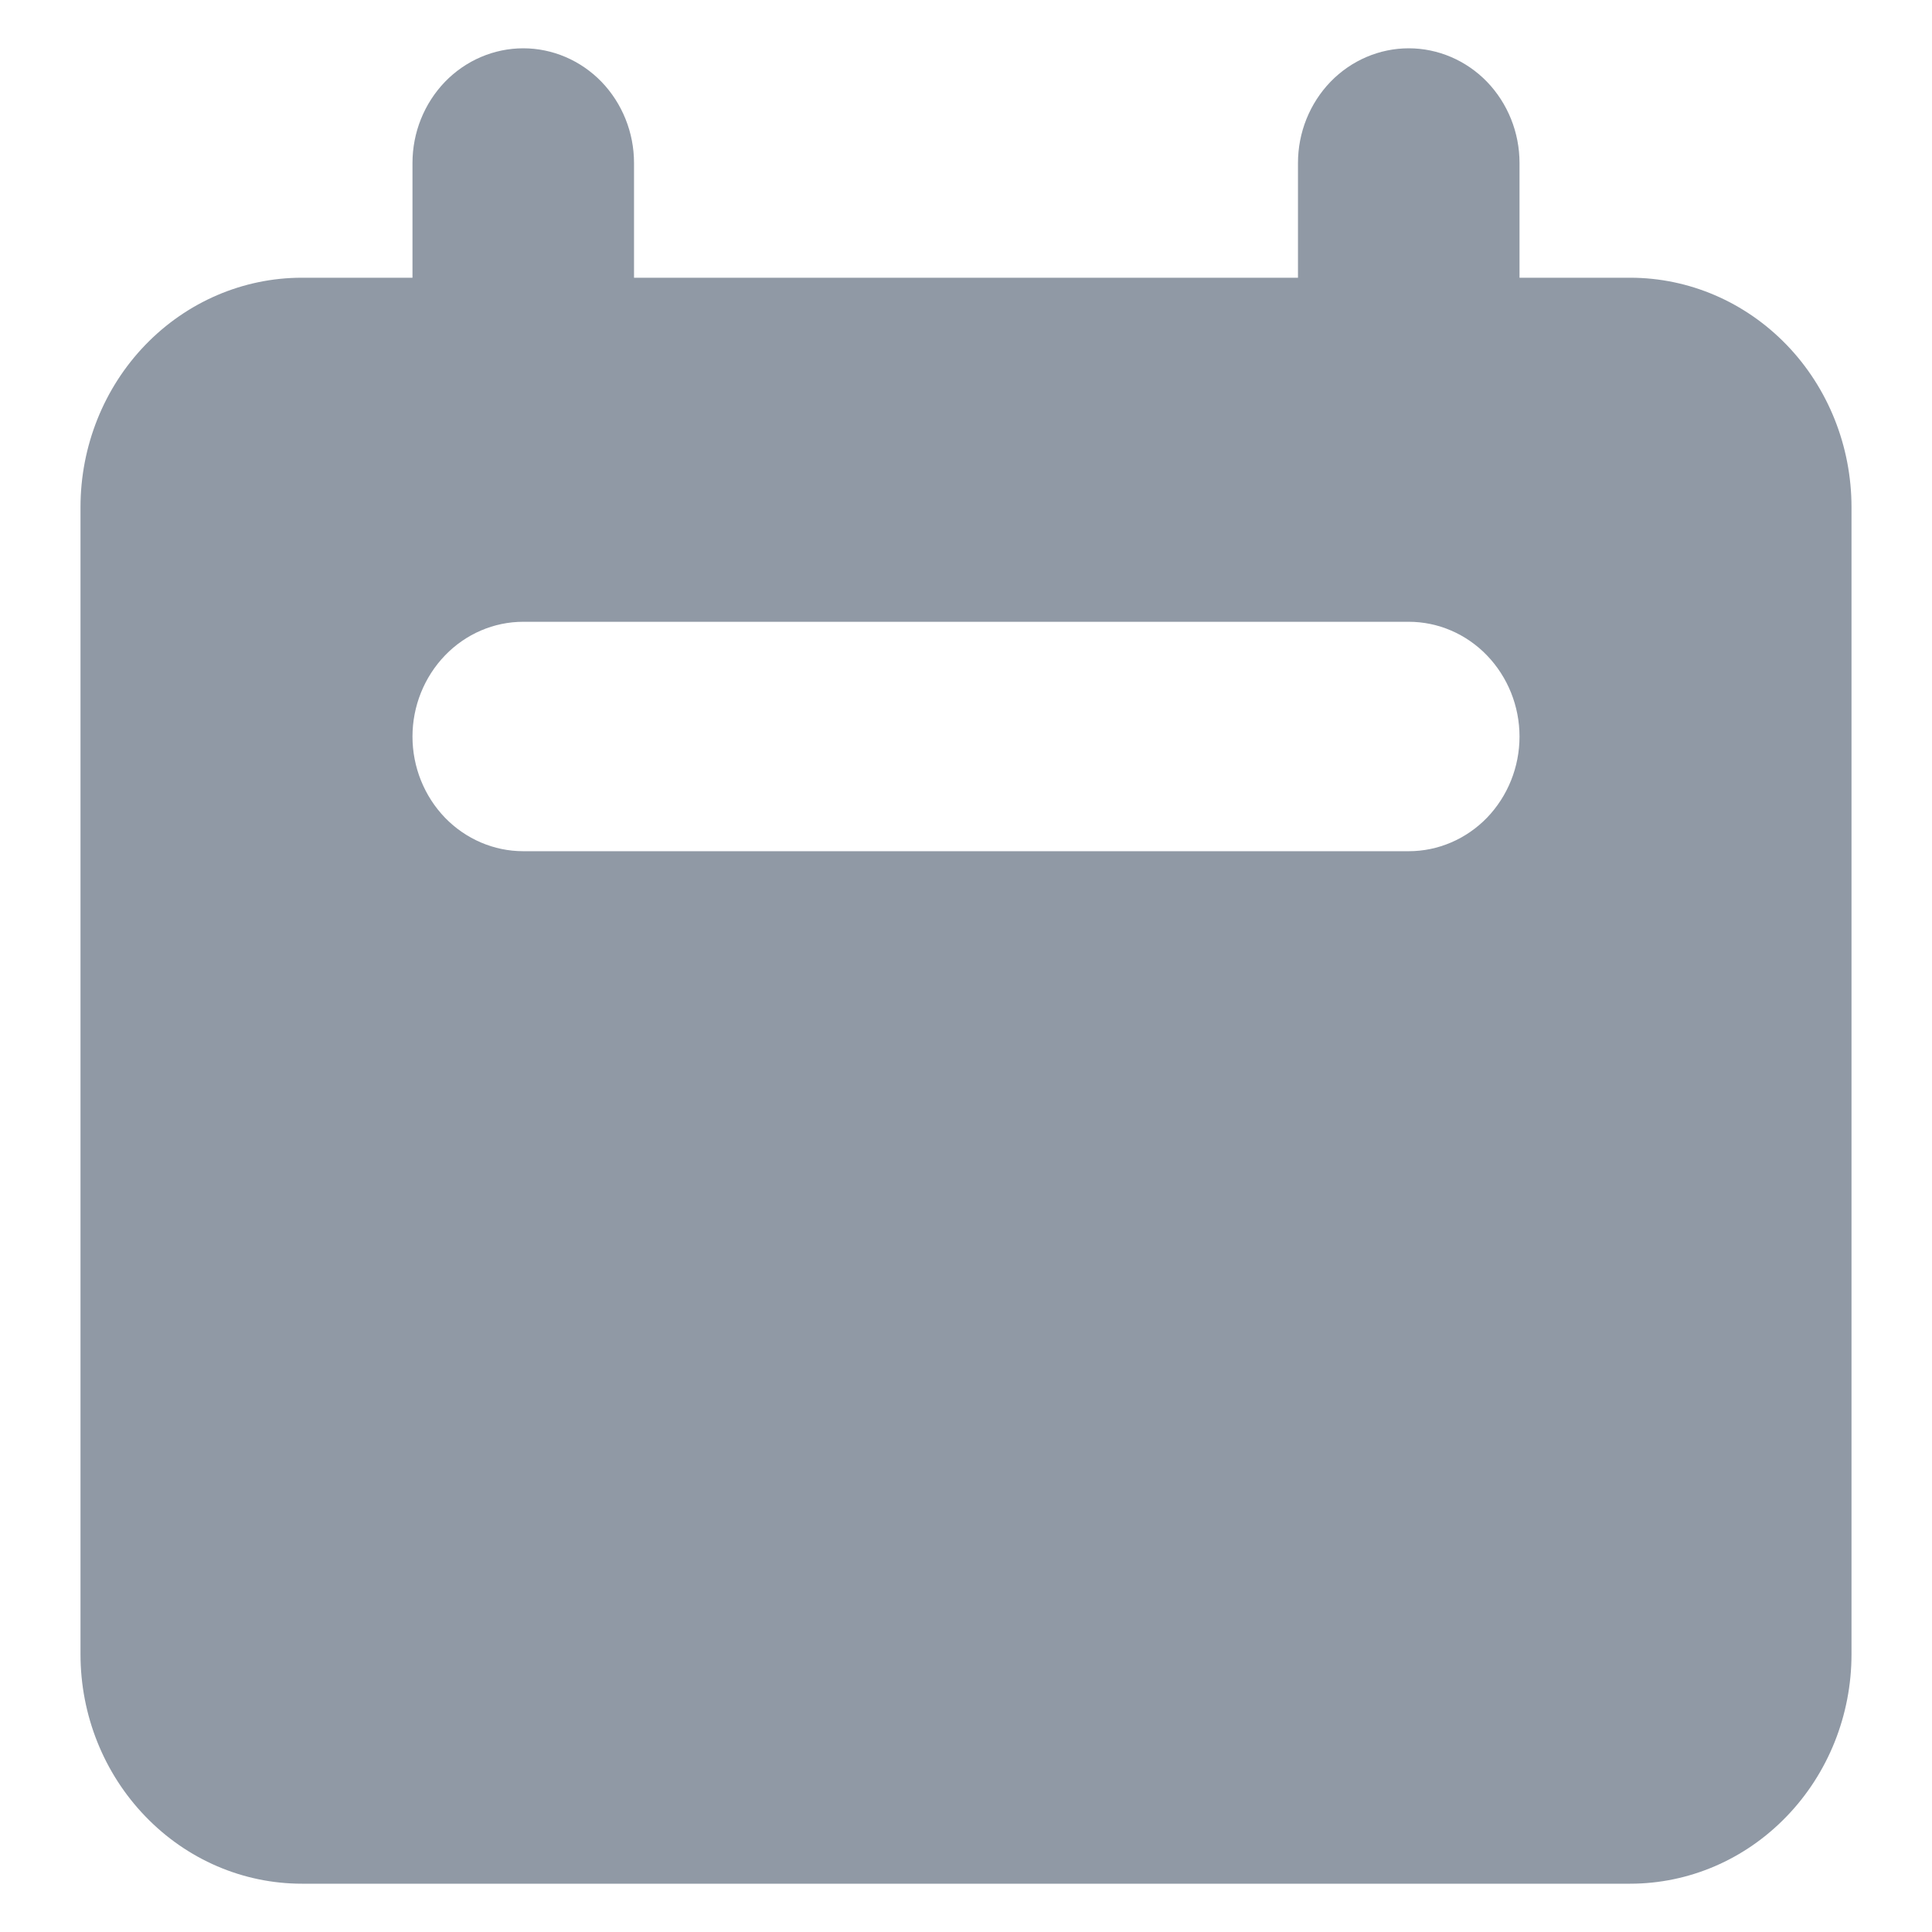
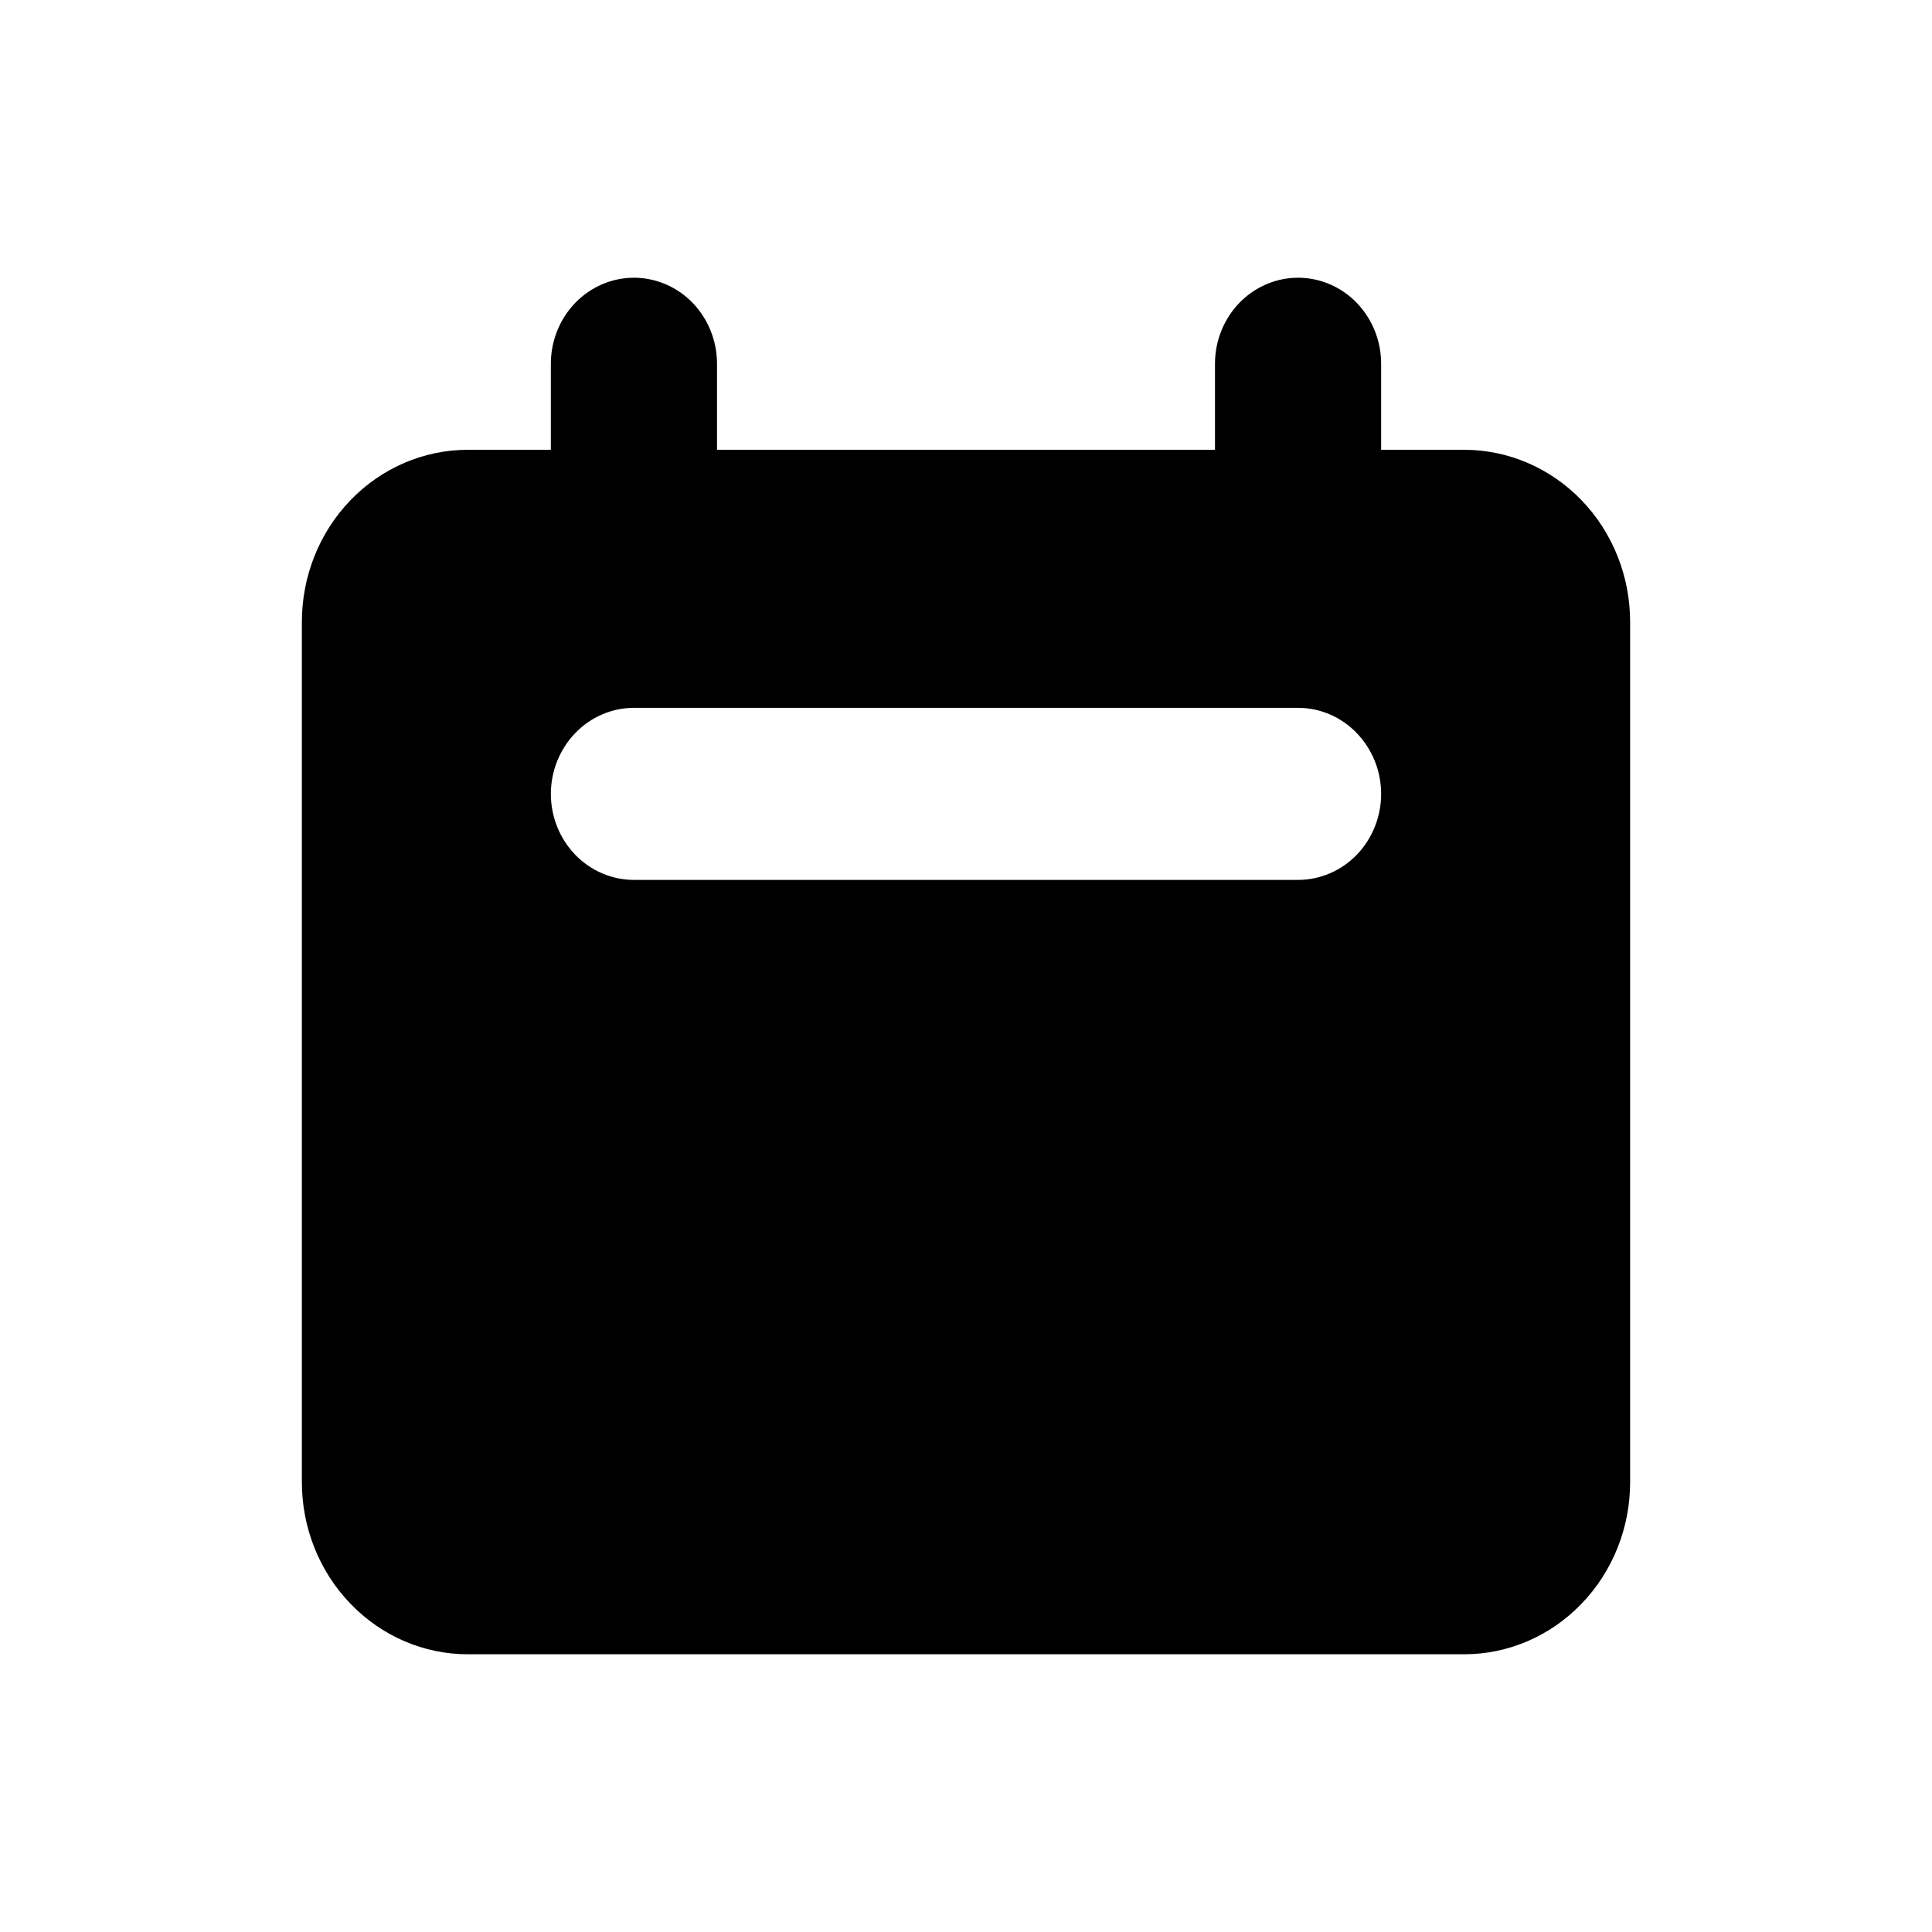
- <svg xmlns="http://www.w3.org/2000/svg" width="12" height="12" viewBox="0 0 12 12" fill="none">
-   <path id="Vector" fill-rule="evenodd" clip-rule="evenodd" d="M3.25 0.3C3.068 0.3 2.893 0.375 2.764 0.508C2.635 0.642 2.562 0.823 2.562 1.012V1.725H1.875C1.51 1.725 1.161 1.875 0.903 2.142C0.645 2.409 0.5 2.772 0.5 3.15V10.275C0.5 10.653 0.645 11.015 0.903 11.282C1.161 11.55 1.51 11.7 1.875 11.7H10.125C10.49 11.7 10.839 11.55 11.097 11.282C11.355 11.015 11.5 10.653 11.5 10.275V3.15C11.5 2.772 11.355 2.409 11.097 2.142C10.839 1.875 10.49 1.725 10.125 1.725H9.438V1.012C9.438 0.823 9.365 0.642 9.236 0.508C9.107 0.375 8.932 0.3 8.75 0.3C8.568 0.3 8.393 0.375 8.264 0.508C8.135 0.642 8.062 0.823 8.062 1.012V1.725H3.938V1.012C3.938 0.823 3.865 0.642 3.736 0.508C3.607 0.375 3.432 0.3 3.25 0.3ZM3.25 3.862C3.068 3.862 2.893 3.937 2.764 4.071C2.635 4.205 2.562 4.386 2.562 4.575C2.562 4.764 2.635 4.945 2.764 5.079C2.893 5.212 3.068 5.287 3.25 5.287H8.75C8.932 5.287 9.107 5.212 9.236 5.079C9.365 4.945 9.438 4.764 9.438 4.575C9.438 4.386 9.365 4.205 9.236 4.071C9.107 3.937 8.932 3.862 8.75 3.862H3.25Z" fill="#9099A5" />
+ <svg xmlns="http://www.w3.org/2000/svg" viewBox="0 0 16 16" fill="currentColor">
+   <path fill-rule="evenodd" clip-rule="evenodd" d="M5.25 2.3C5.068 2.3 4.893 2.375 4.764 2.508C4.635 2.642 4.562 2.823 4.562 3.012V3.725H3.875C3.51 3.725 3.161 3.875 2.903 4.142C2.645 4.409 2.5 4.772 2.5 5.15V12.275C2.5 12.653 2.645 13.015 2.903 13.282C3.161 13.55 3.51 13.7 3.875 13.7H12.125C12.49 13.7 12.839 13.55 13.097 13.282C13.355 13.015 13.5 12.653 13.5 12.275V5.15C13.5 4.772 13.355 4.409 13.097 4.142C12.839 3.875 12.49 3.725 12.125 3.725H11.438V3.012C11.438 2.823 11.365 2.642 11.236 2.508C11.107 2.375 10.932 2.3 10.75 2.3C10.568 2.3 10.393 2.375 10.264 2.508C10.135 2.642 10.062 2.823 10.062 3.012V3.725H5.938V3.012C5.938 2.823 5.865 2.642 5.736 2.508C5.607 2.375 5.432 2.3 5.25 2.3ZM5.25 5.862C5.068 5.862 4.893 5.937 4.764 6.071C4.635 6.205 4.562 6.386 4.562 6.575C4.562 6.764 4.635 6.945 4.764 7.079C4.893 7.212 5.068 7.287 5.25 7.287H10.75C10.932 7.287 11.107 7.212 11.236 7.079C11.365 6.945 11.438 6.764 11.438 6.575C11.438 6.386 11.365 6.205 11.236 6.071C11.107 5.937 10.932 5.862 10.75 5.862H5.25Z" fill="currentColor" />
</svg>
